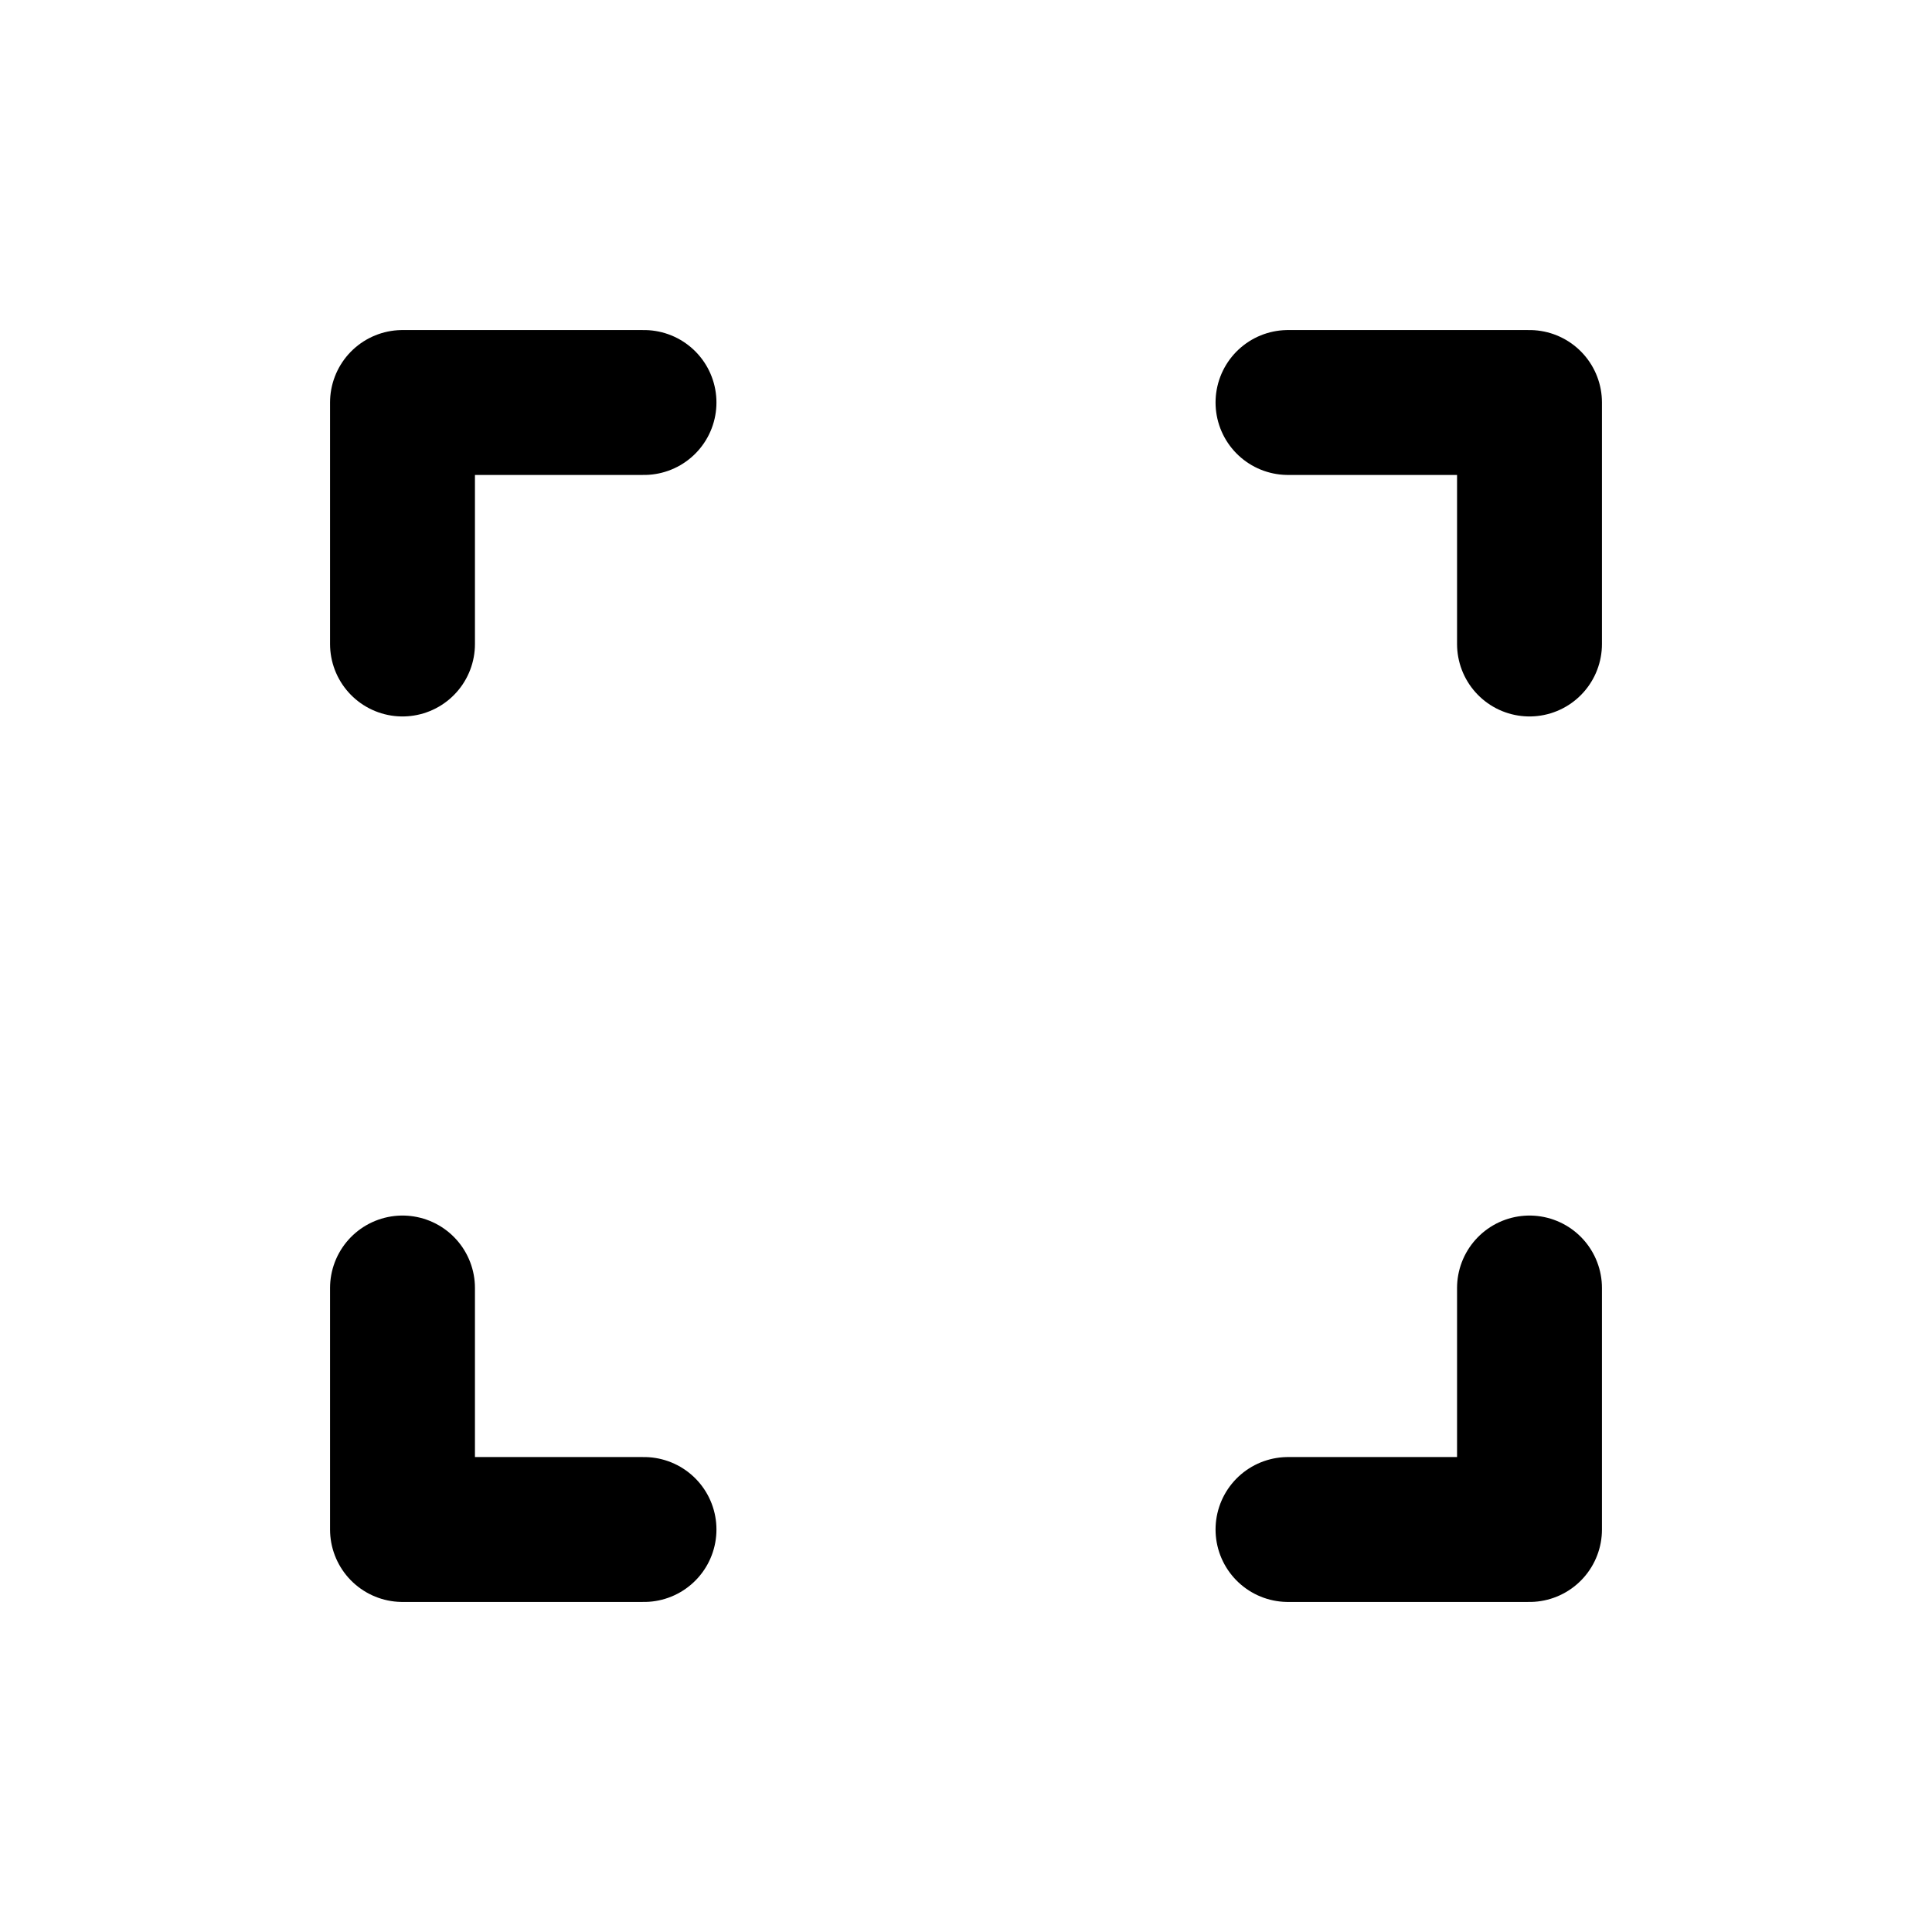
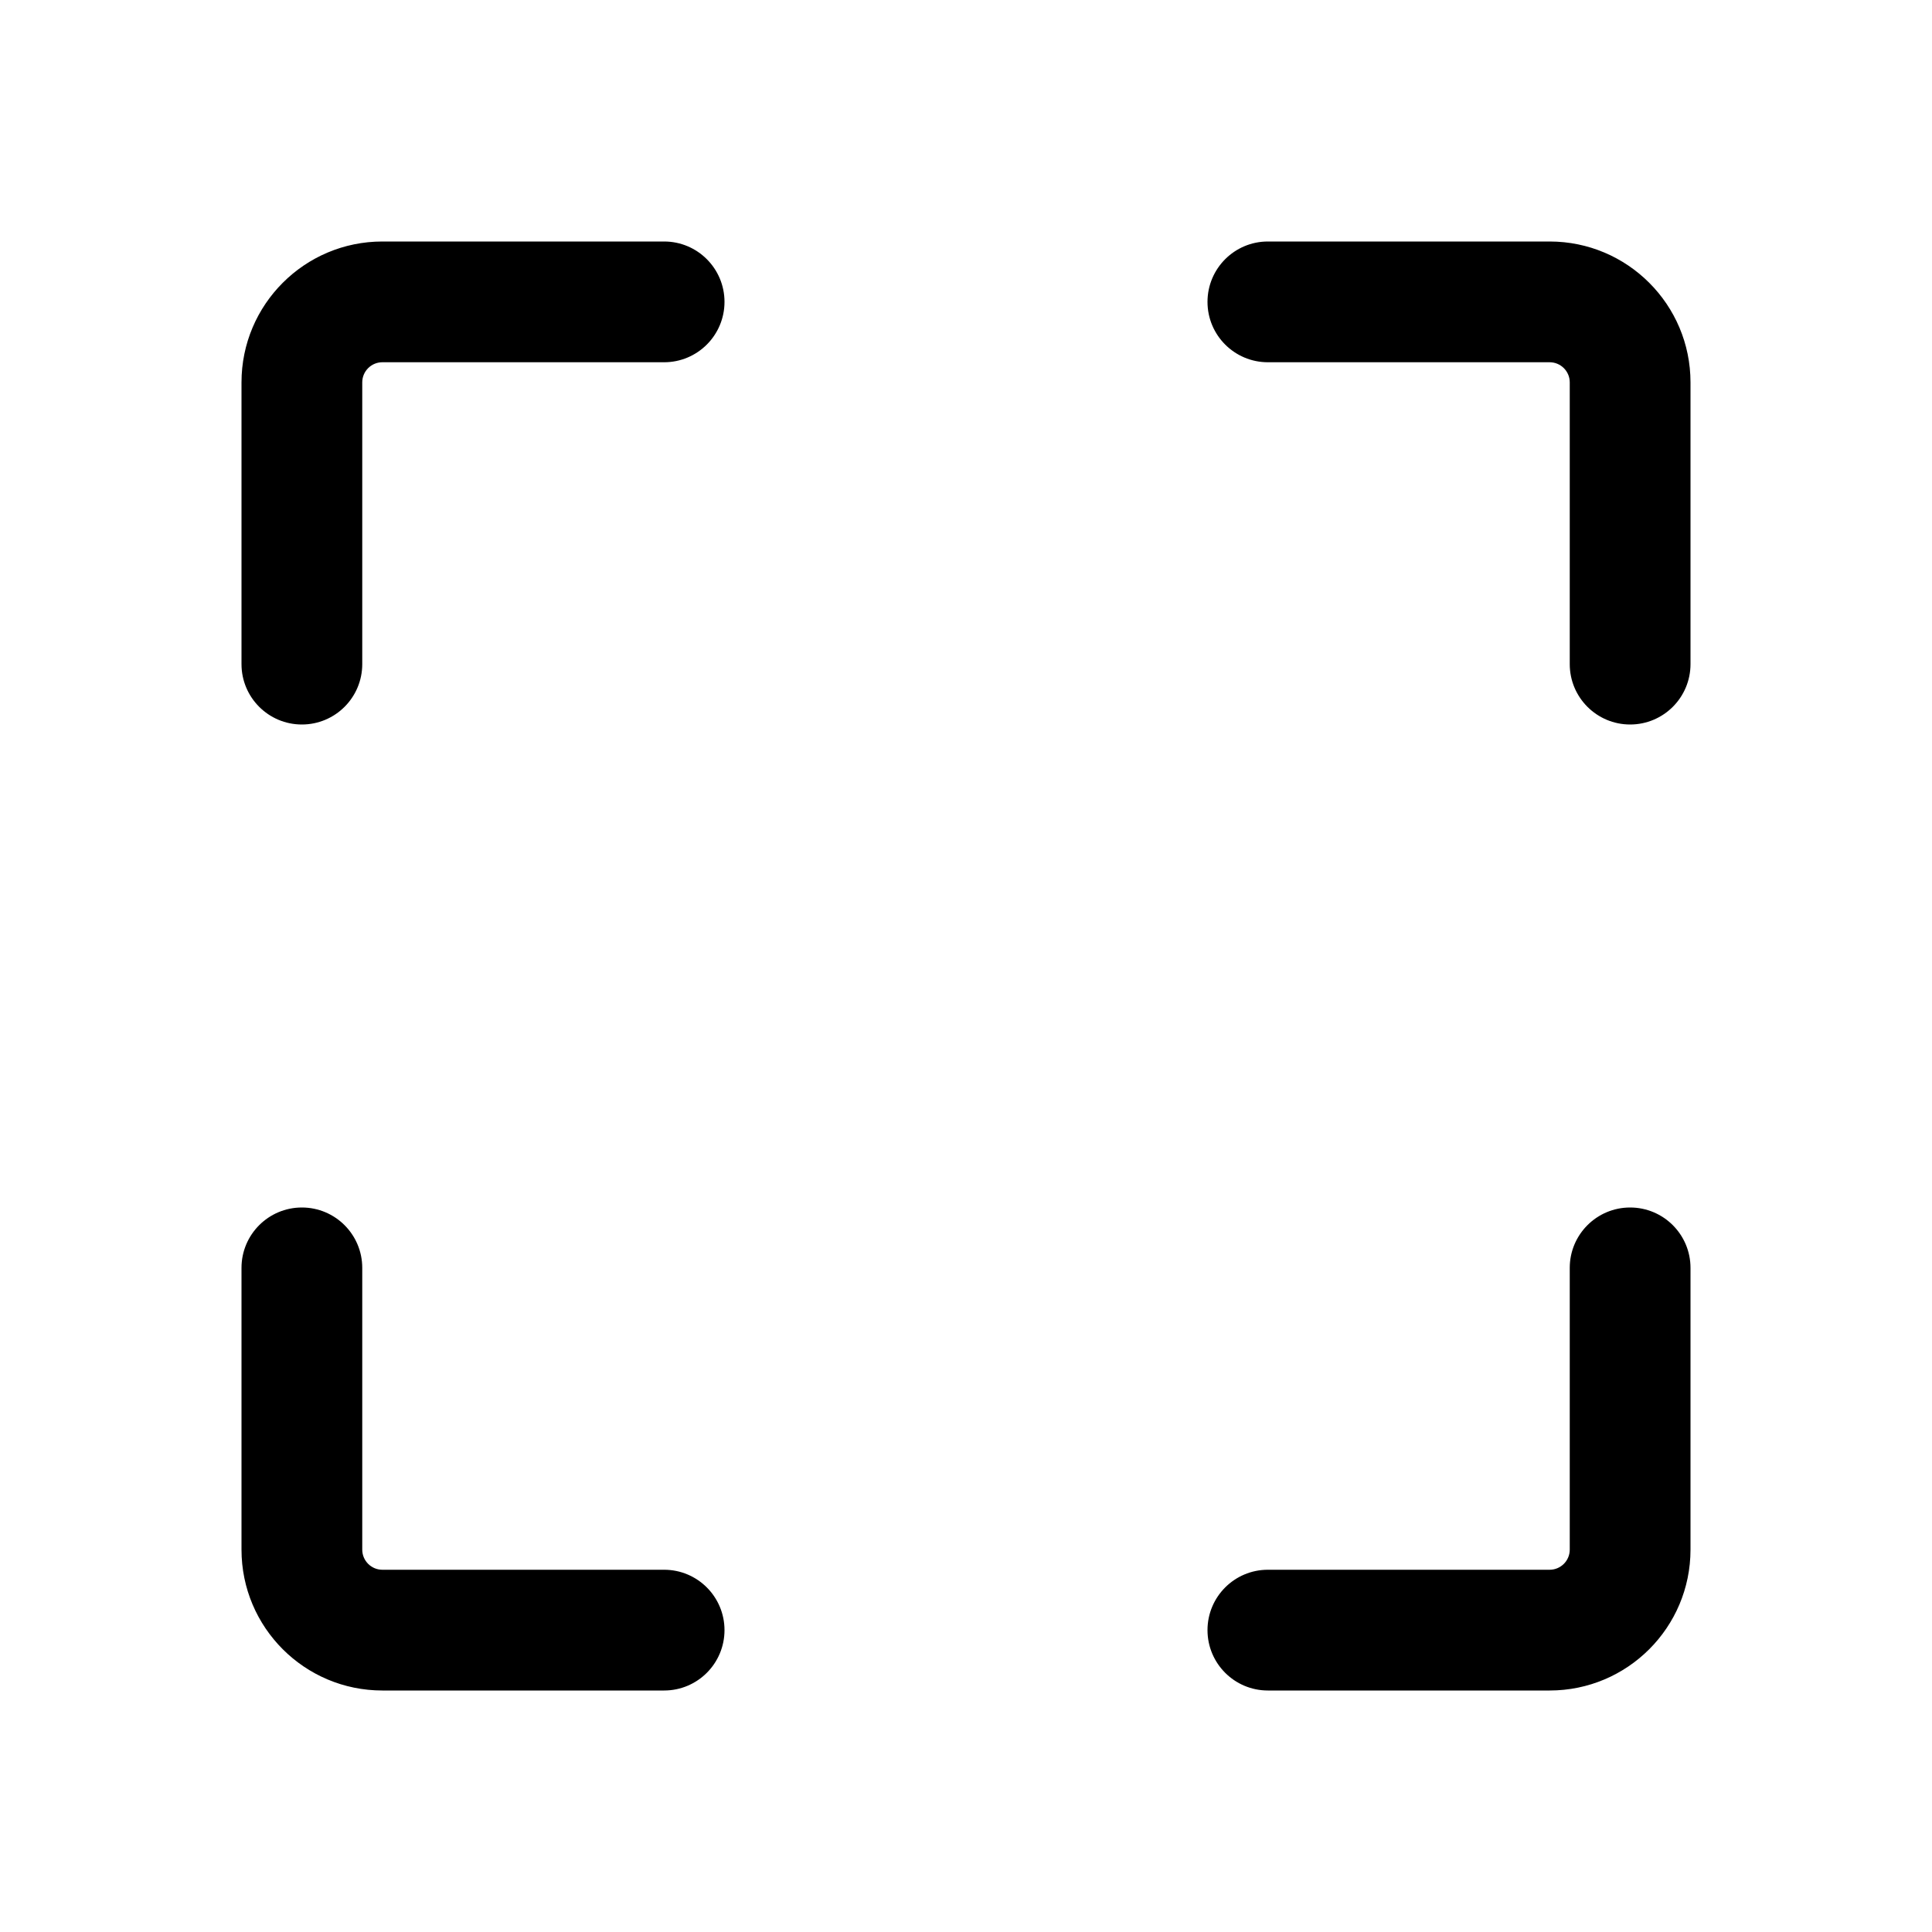
- <svg xmlns="http://www.w3.org/2000/svg" width="24" height="24" viewBox="0 0 24 24" fill="none" stroke="currentColor" stroke-width="1.8" stroke-linecap="round" stroke-linejoin="round">
-   <path d="M8 5H5V8" />
-   <path d="M5 16V19H8" />
-   <path d="M16 19H19V16" />
-   <path d="M19 8V5H16" />
+ <svg xmlns="http://www.w3.org/2000/svg" fill="#000000" width="800px" height="800px" viewBox="0 0 24 24">
+   <path fill-rule="evenodd" d="M4.75 4.5a.25.25 0 00-.25.25v3.5a.75.75 0 01-1.5 0v-3.5C3 3.784 3.784 3 4.75 3h3.5a.75.75 0 010 1.5h-3.5zM15 3.75a.75.75 0 01.75-.75h3.5c.966 0 1.75.784 1.75 1.75v3.5a.75.75 0 01-1.5 0v-3.5a.25.25 0 00-.25-.25h-3.5a.75.75 0 01-.75-.75zM3.75 15a.75.75 0 01.75.75v3.5c0 .138.112.25.25.25h3.5a.75.75 0 010 1.5h-3.5A1.75 1.75 0 013 19.25v-3.5a.75.75 0 01.75-.75zm16.5 0a.75.75 0 01.75.75v3.5A1.75 1.75 0 0119.25 21h-3.5a.75.75 0 010-1.5h3.5a.25.25 0 00.25-.25v-3.5a.75.75 0 01.75-.75z" />
</svg>
